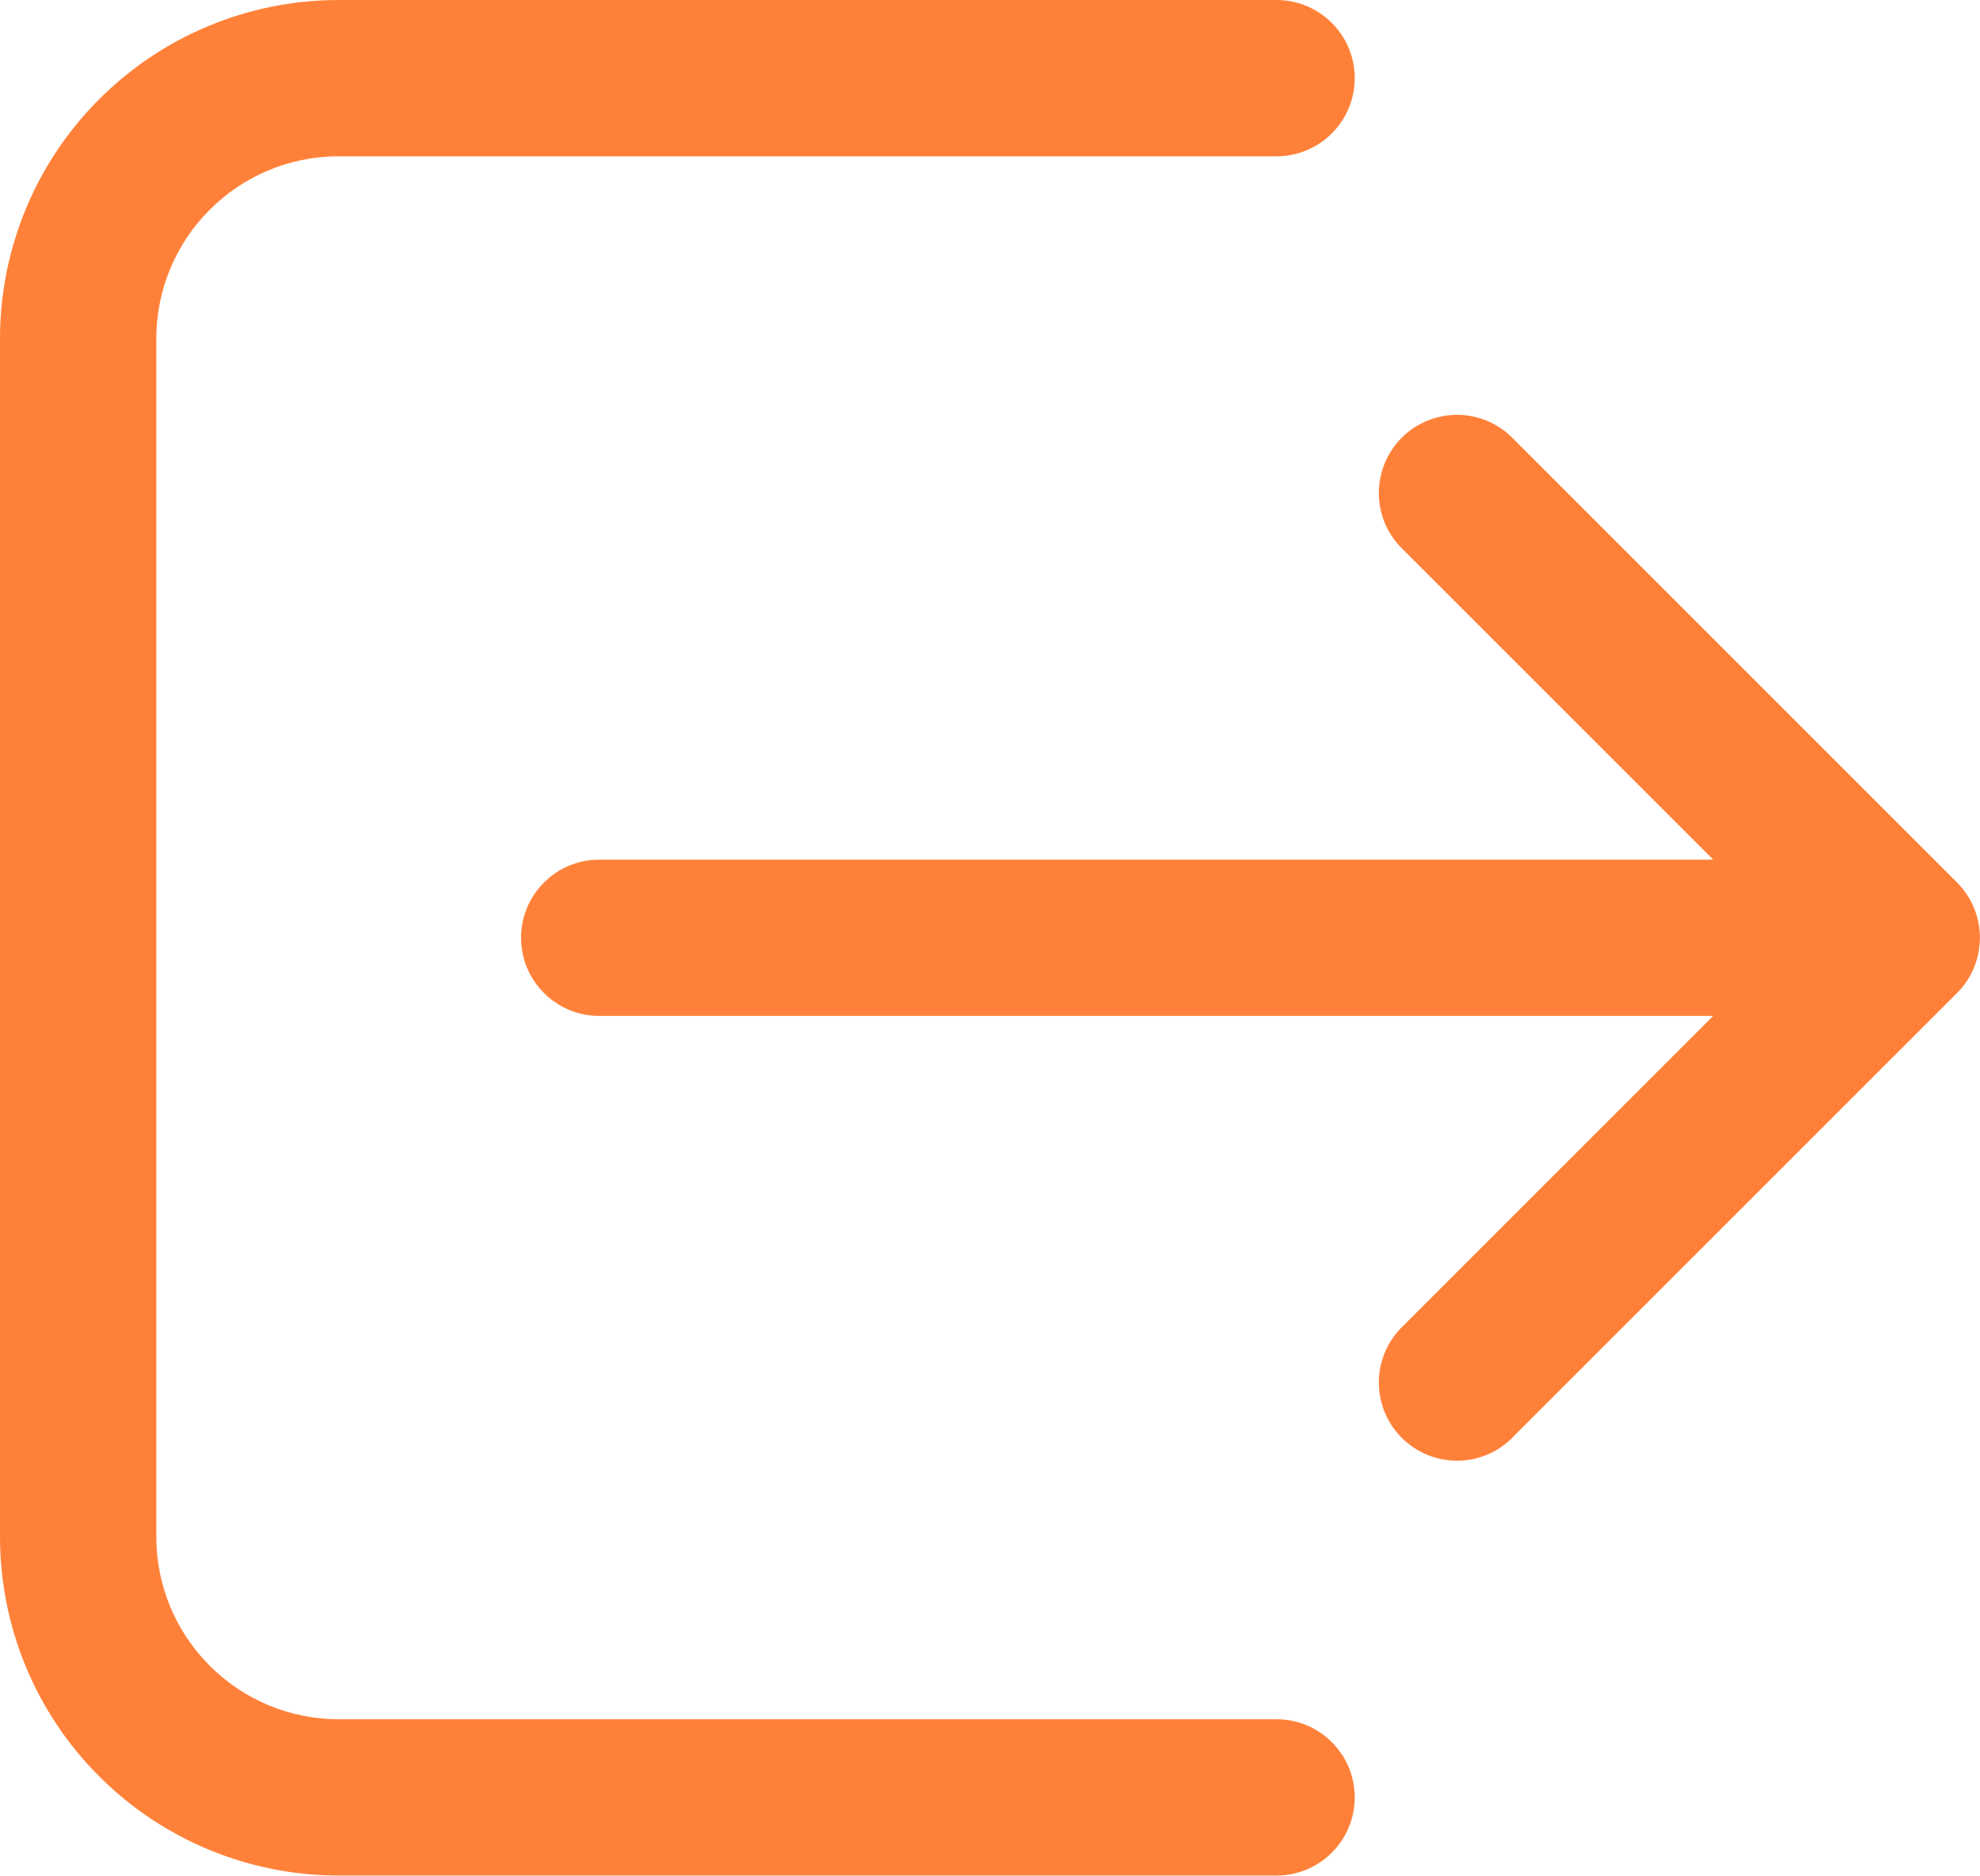
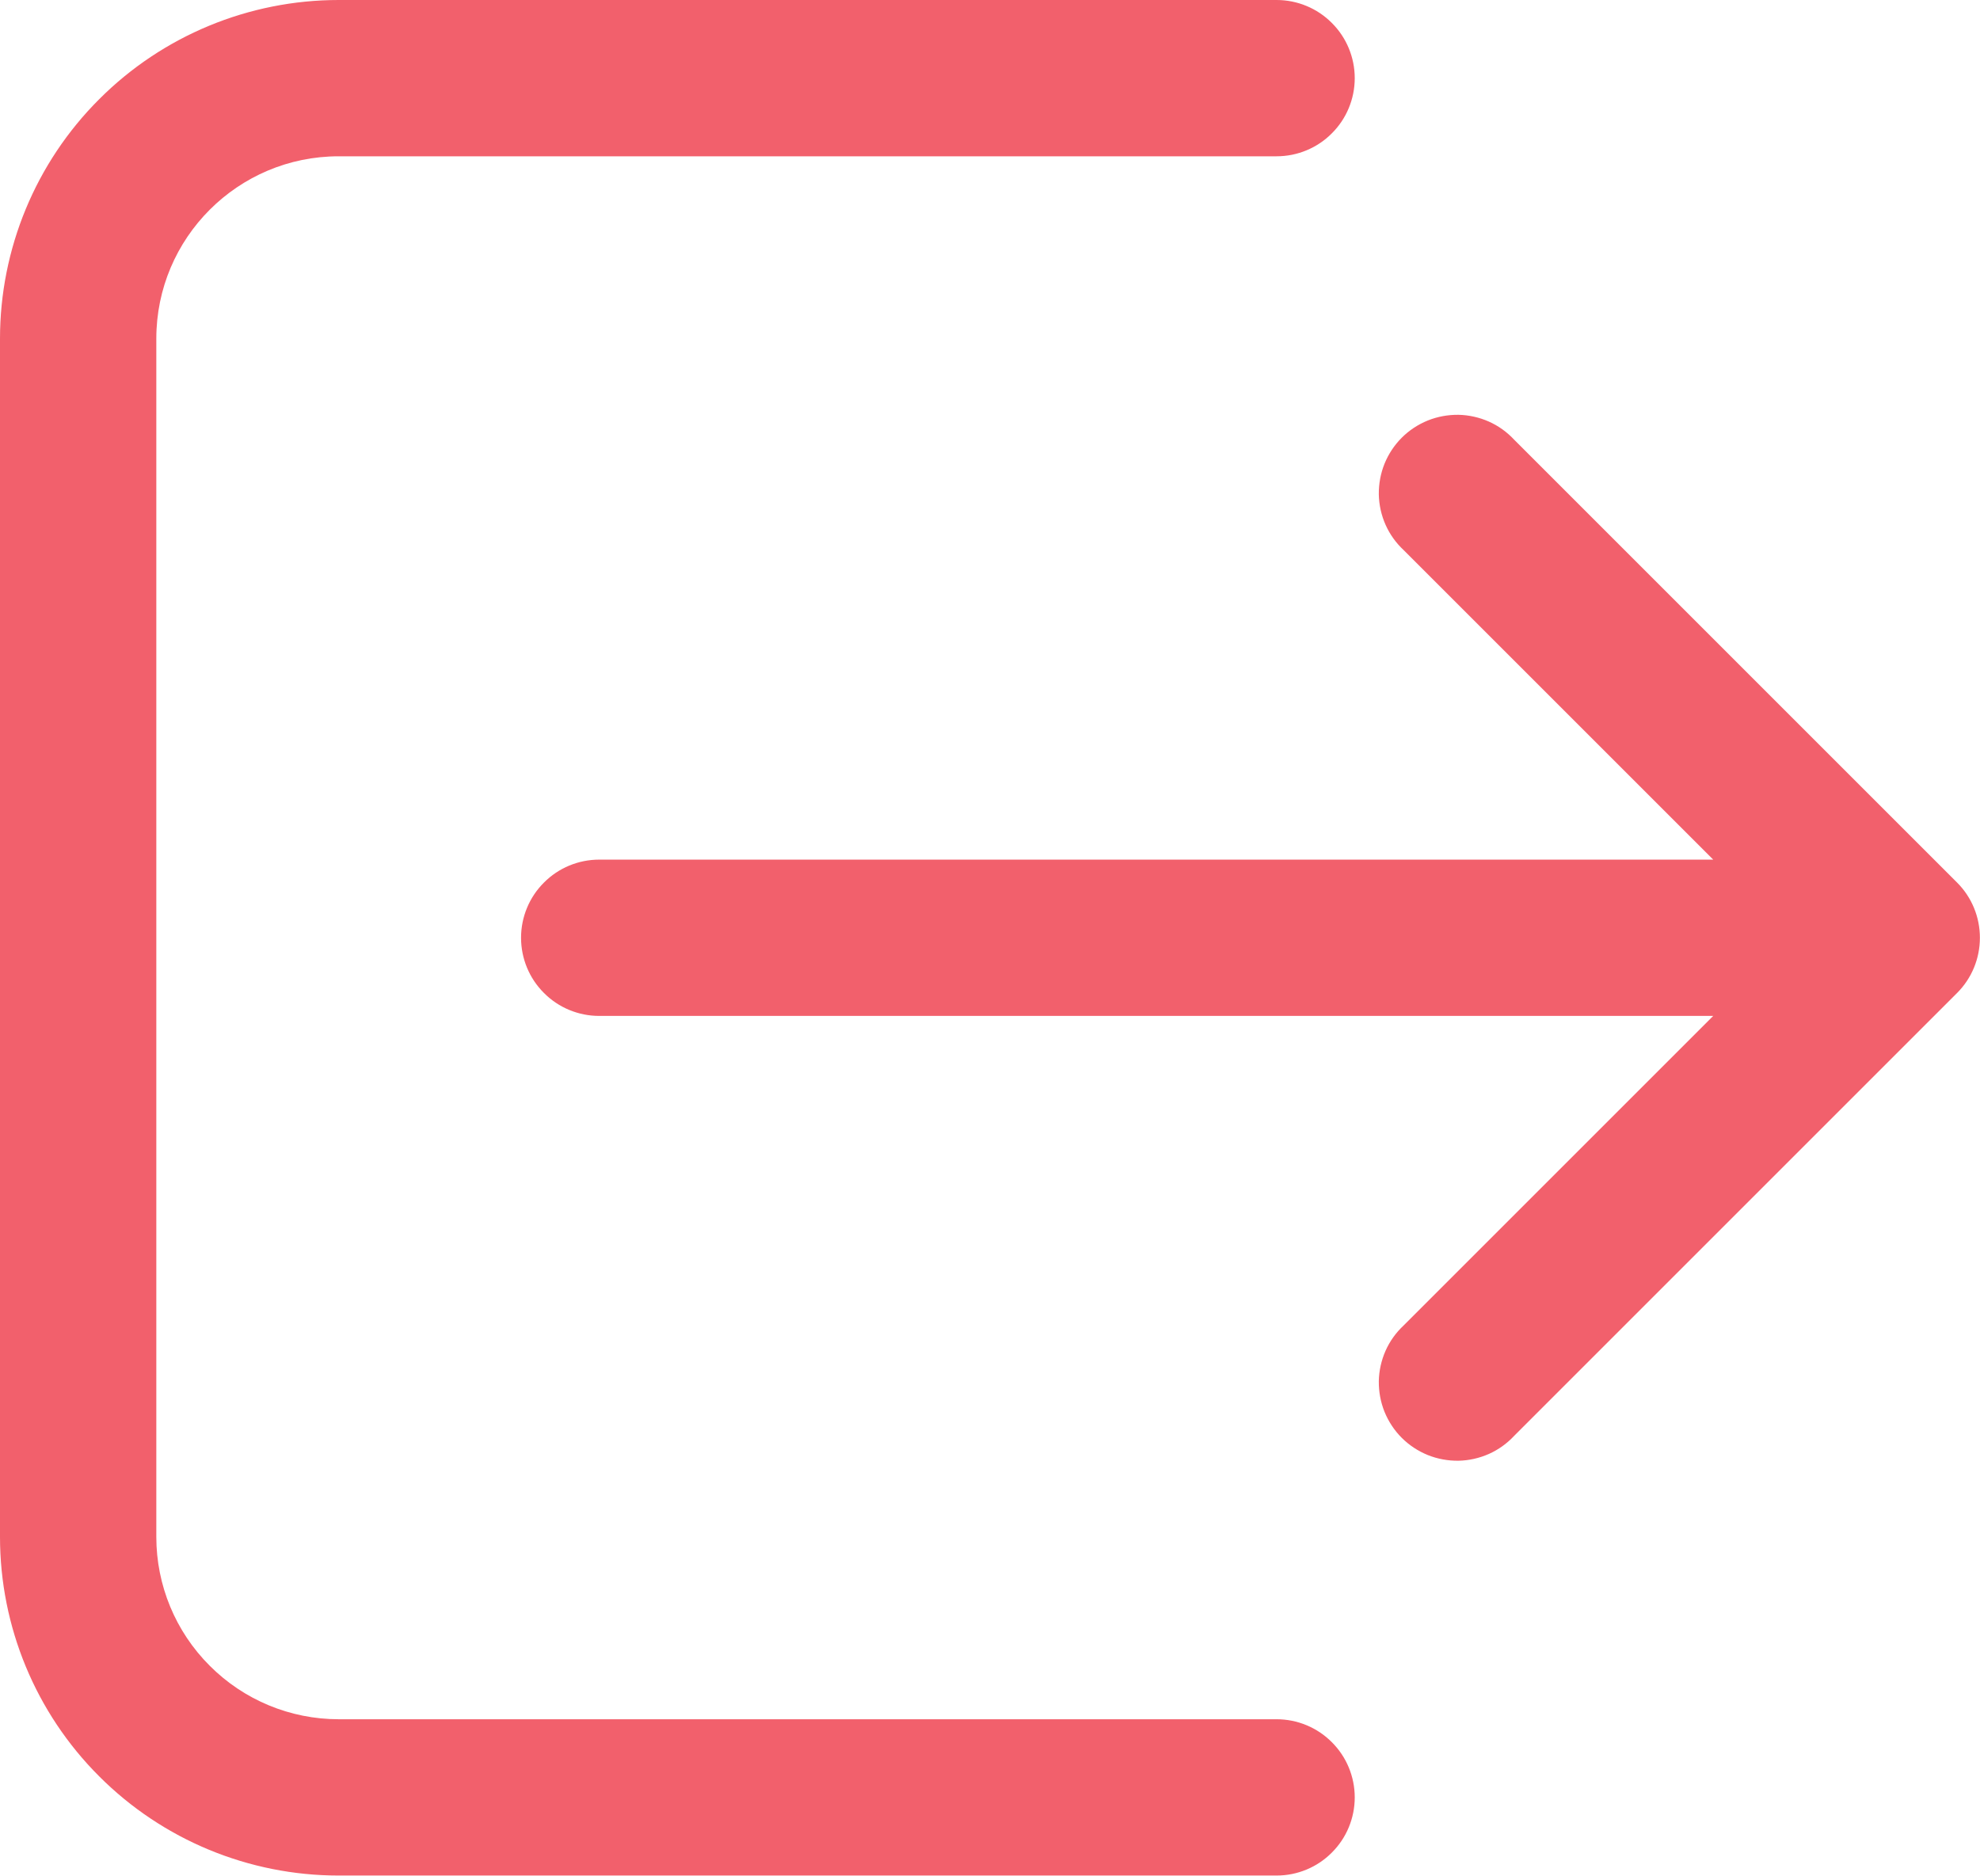
<svg xmlns="http://www.w3.org/2000/svg" width="19" height="18" viewBox="0 0 19 18" fill="none">
-   <path d="M3.25 0C2.388 0 1.561 0.342 0.952 0.952C0.342 1.561 0 2.388 0 3.25V14.75C0 15.612 0.342 16.439 0.952 17.048C1.561 17.658 2.388 18 3.25 18H12.25C12.449 18 12.64 17.921 12.78 17.78C12.921 17.64 13 17.449 13 17.25C13 17.051 12.921 16.86 12.78 16.72C12.64 16.579 12.449 16.5 12.25 16.5H3.25C2.786 16.5 2.341 16.316 2.013 15.987C1.684 15.659 1.5 15.214 1.5 14.75V3.25C1.5 2.284 2.284 1.5 3.25 1.5H12.25C12.449 1.5 12.64 1.421 12.78 1.28C12.921 1.14 13 0.949 13 0.75C13 0.551 12.921 0.36 12.78 0.22C12.64 0.079 12.449 0 12.25 0H3.25ZM14.53 4.22C14.461 4.146 14.379 4.087 14.287 4.046C14.194 4.005 14.095 3.983 13.995 3.981C13.894 3.98 13.794 3.998 13.7 4.036C13.607 4.074 13.522 4.13 13.451 4.201C13.38 4.272 13.324 4.357 13.286 4.45C13.248 4.544 13.23 4.644 13.231 4.745C13.233 4.845 13.255 4.945 13.296 5.037C13.337 5.129 13.396 5.211 13.47 5.28L16.44 8.25H5.75C5.551 8.25 5.36 8.329 5.22 8.47C5.079 8.61 5 8.801 5 9C5 9.199 5.079 9.39 5.22 9.53C5.36 9.671 5.551 9.75 5.75 9.75H16.44L13.47 12.72C13.396 12.789 13.337 12.871 13.296 12.963C13.255 13.056 13.233 13.155 13.231 13.255C13.23 13.356 13.248 13.456 13.286 13.55C13.324 13.643 13.38 13.728 13.451 13.799C13.522 13.87 13.607 13.926 13.7 13.964C13.794 14.002 13.894 14.02 13.995 14.019C14.095 14.017 14.194 13.995 14.287 13.954C14.379 13.913 14.461 13.854 14.53 13.78L18.78 9.53C18.921 9.389 18.999 9.199 18.999 9C18.999 8.801 18.921 8.611 18.78 8.47L14.53 4.22Z" fill="#FF8139" />
+   <path d="M3.25 0C2.388 0 1.561 0.342 0.952 0.952C0.342 1.561 0 2.388 0 3.25V14.75C0 15.612 0.342 16.439 0.952 17.048C1.561 17.658 2.388 18 3.25 18H12.25C12.449 18 12.64 17.921 12.78 17.78C12.921 17.64 13 17.449 13 17.25C13 17.051 12.921 16.86 12.78 16.72C12.64 16.579 12.449 16.5 12.25 16.5H3.25C2.786 16.5 2.341 16.316 2.013 15.987C1.684 15.659 1.5 15.214 1.5 14.75V3.25C1.5 2.284 2.284 1.5 3.25 1.5H12.25C12.449 1.5 12.64 1.421 12.78 1.28C12.921 1.14 13 0.949 13 0.75C13 0.551 12.921 0.36 12.78 0.22C12.64 0.079 12.449 0 12.25 0H3.25ZM14.53 4.22C14.461 4.146 14.379 4.087 14.287 4.046C14.194 4.005 14.095 3.983 13.995 3.981C13.894 3.98 13.794 3.998 13.7 4.036C13.607 4.074 13.522 4.13 13.451 4.201C13.38 4.272 13.324 4.357 13.286 4.45C13.248 4.544 13.23 4.644 13.231 4.745C13.233 4.845 13.255 4.945 13.296 5.037C13.337 5.129 13.396 5.211 13.47 5.28L16.44 8.25H5.75C5.551 8.25 5.36 8.329 5.22 8.47C5.079 8.61 5 8.801 5 9C5 9.199 5.079 9.39 5.22 9.53C5.36 9.671 5.551 9.75 5.75 9.75H16.44L13.47 12.72C13.396 12.789 13.337 12.871 13.296 12.963C13.255 13.056 13.233 13.155 13.231 13.255C13.23 13.356 13.248 13.456 13.286 13.55C13.324 13.643 13.38 13.728 13.451 13.799C13.522 13.87 13.607 13.926 13.7 13.964C13.794 14.002 13.894 14.02 13.995 14.019C14.095 14.017 14.194 13.995 14.287 13.954C14.379 13.913 14.461 13.854 14.53 13.78L18.78 9.53C18.921 9.389 18.999 9.199 18.999 9C18.999 8.801 18.921 8.611 18.78 8.47L14.53 4.22Z" fill="#F2606C" />
</svg>
